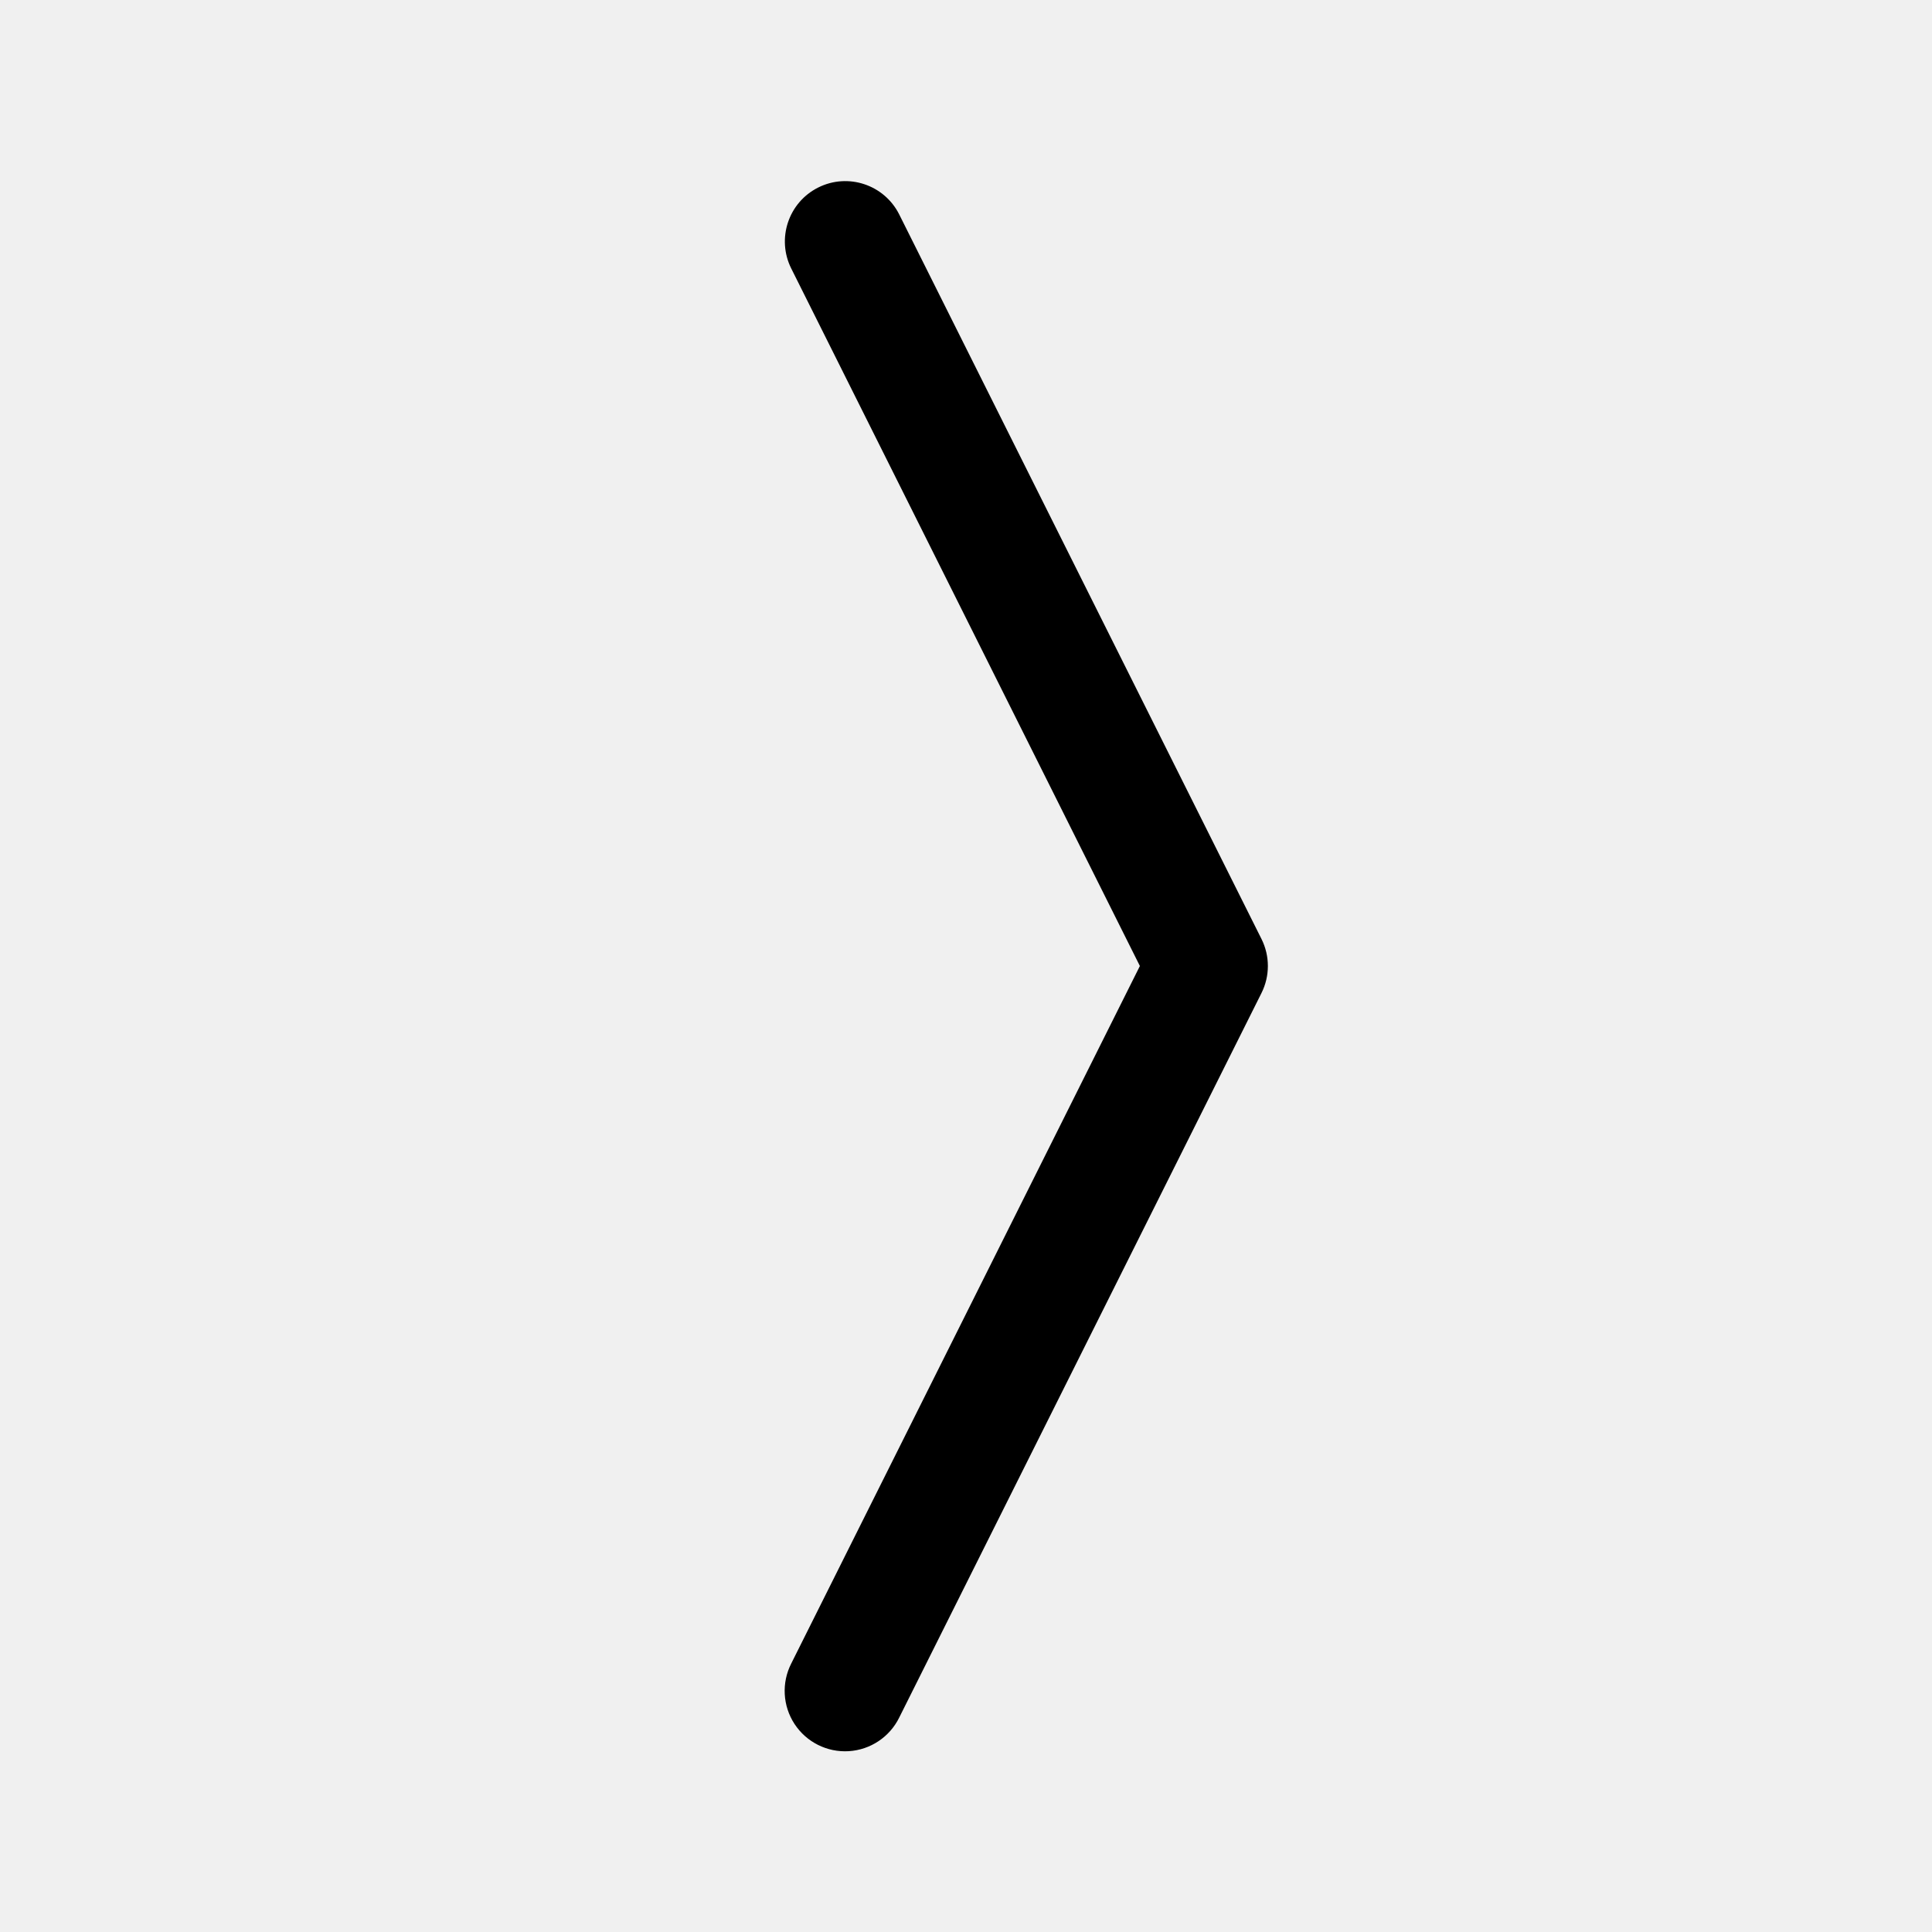
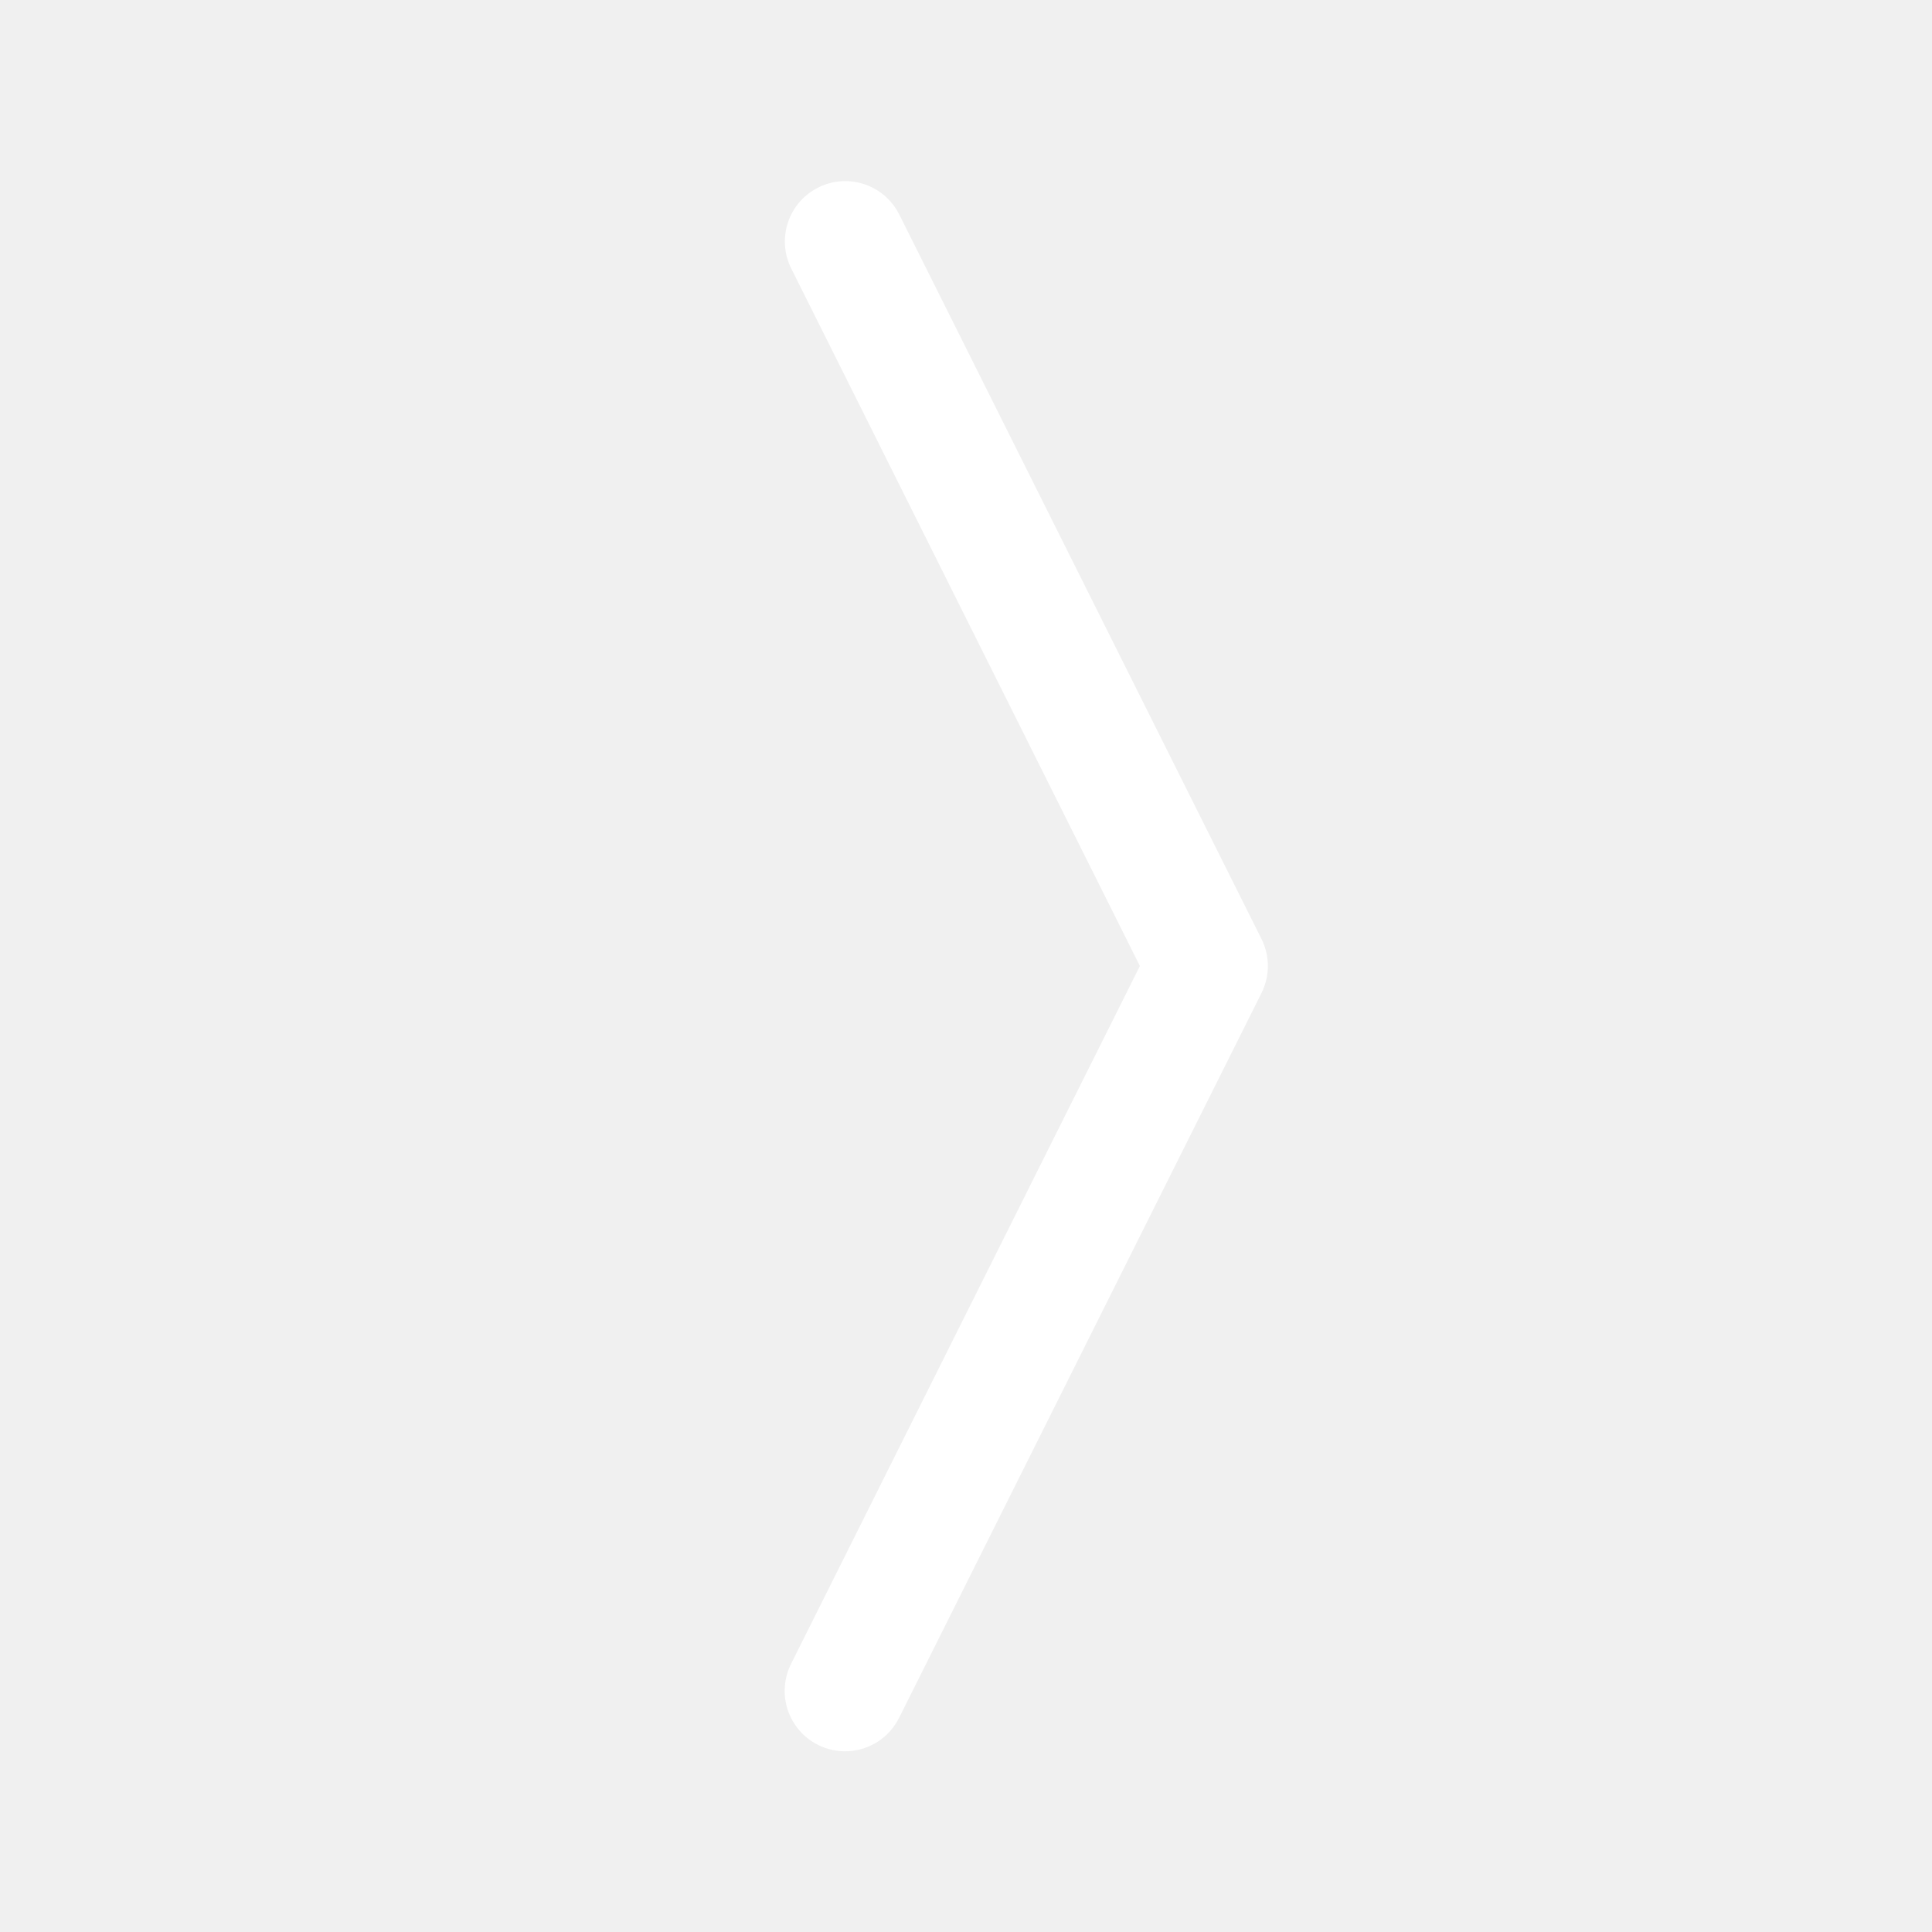
- <svg xmlns="http://www.w3.org/2000/svg" width="16" height="16" fill="currentColor" class="bi bi-chevron-compact-right" viewBox="0 0 16 16">
+ <svg xmlns="http://www.w3.org/2000/svg" width="16" height="16" fill="#fff" class="bi bi-chevron-compact-right" viewBox="0 0 16 16">
  <path fill-rule="evenodd" d="M6.776 1.553a.5.5 0 0 1 .671.223l3 6a.5.5 0 0 1 0 .448l-3 6a.5.5 0 1 1-.894-.448L9.44 8 6.553 2.224a.5.5 0 0 1 .223-.671" />
</svg>
